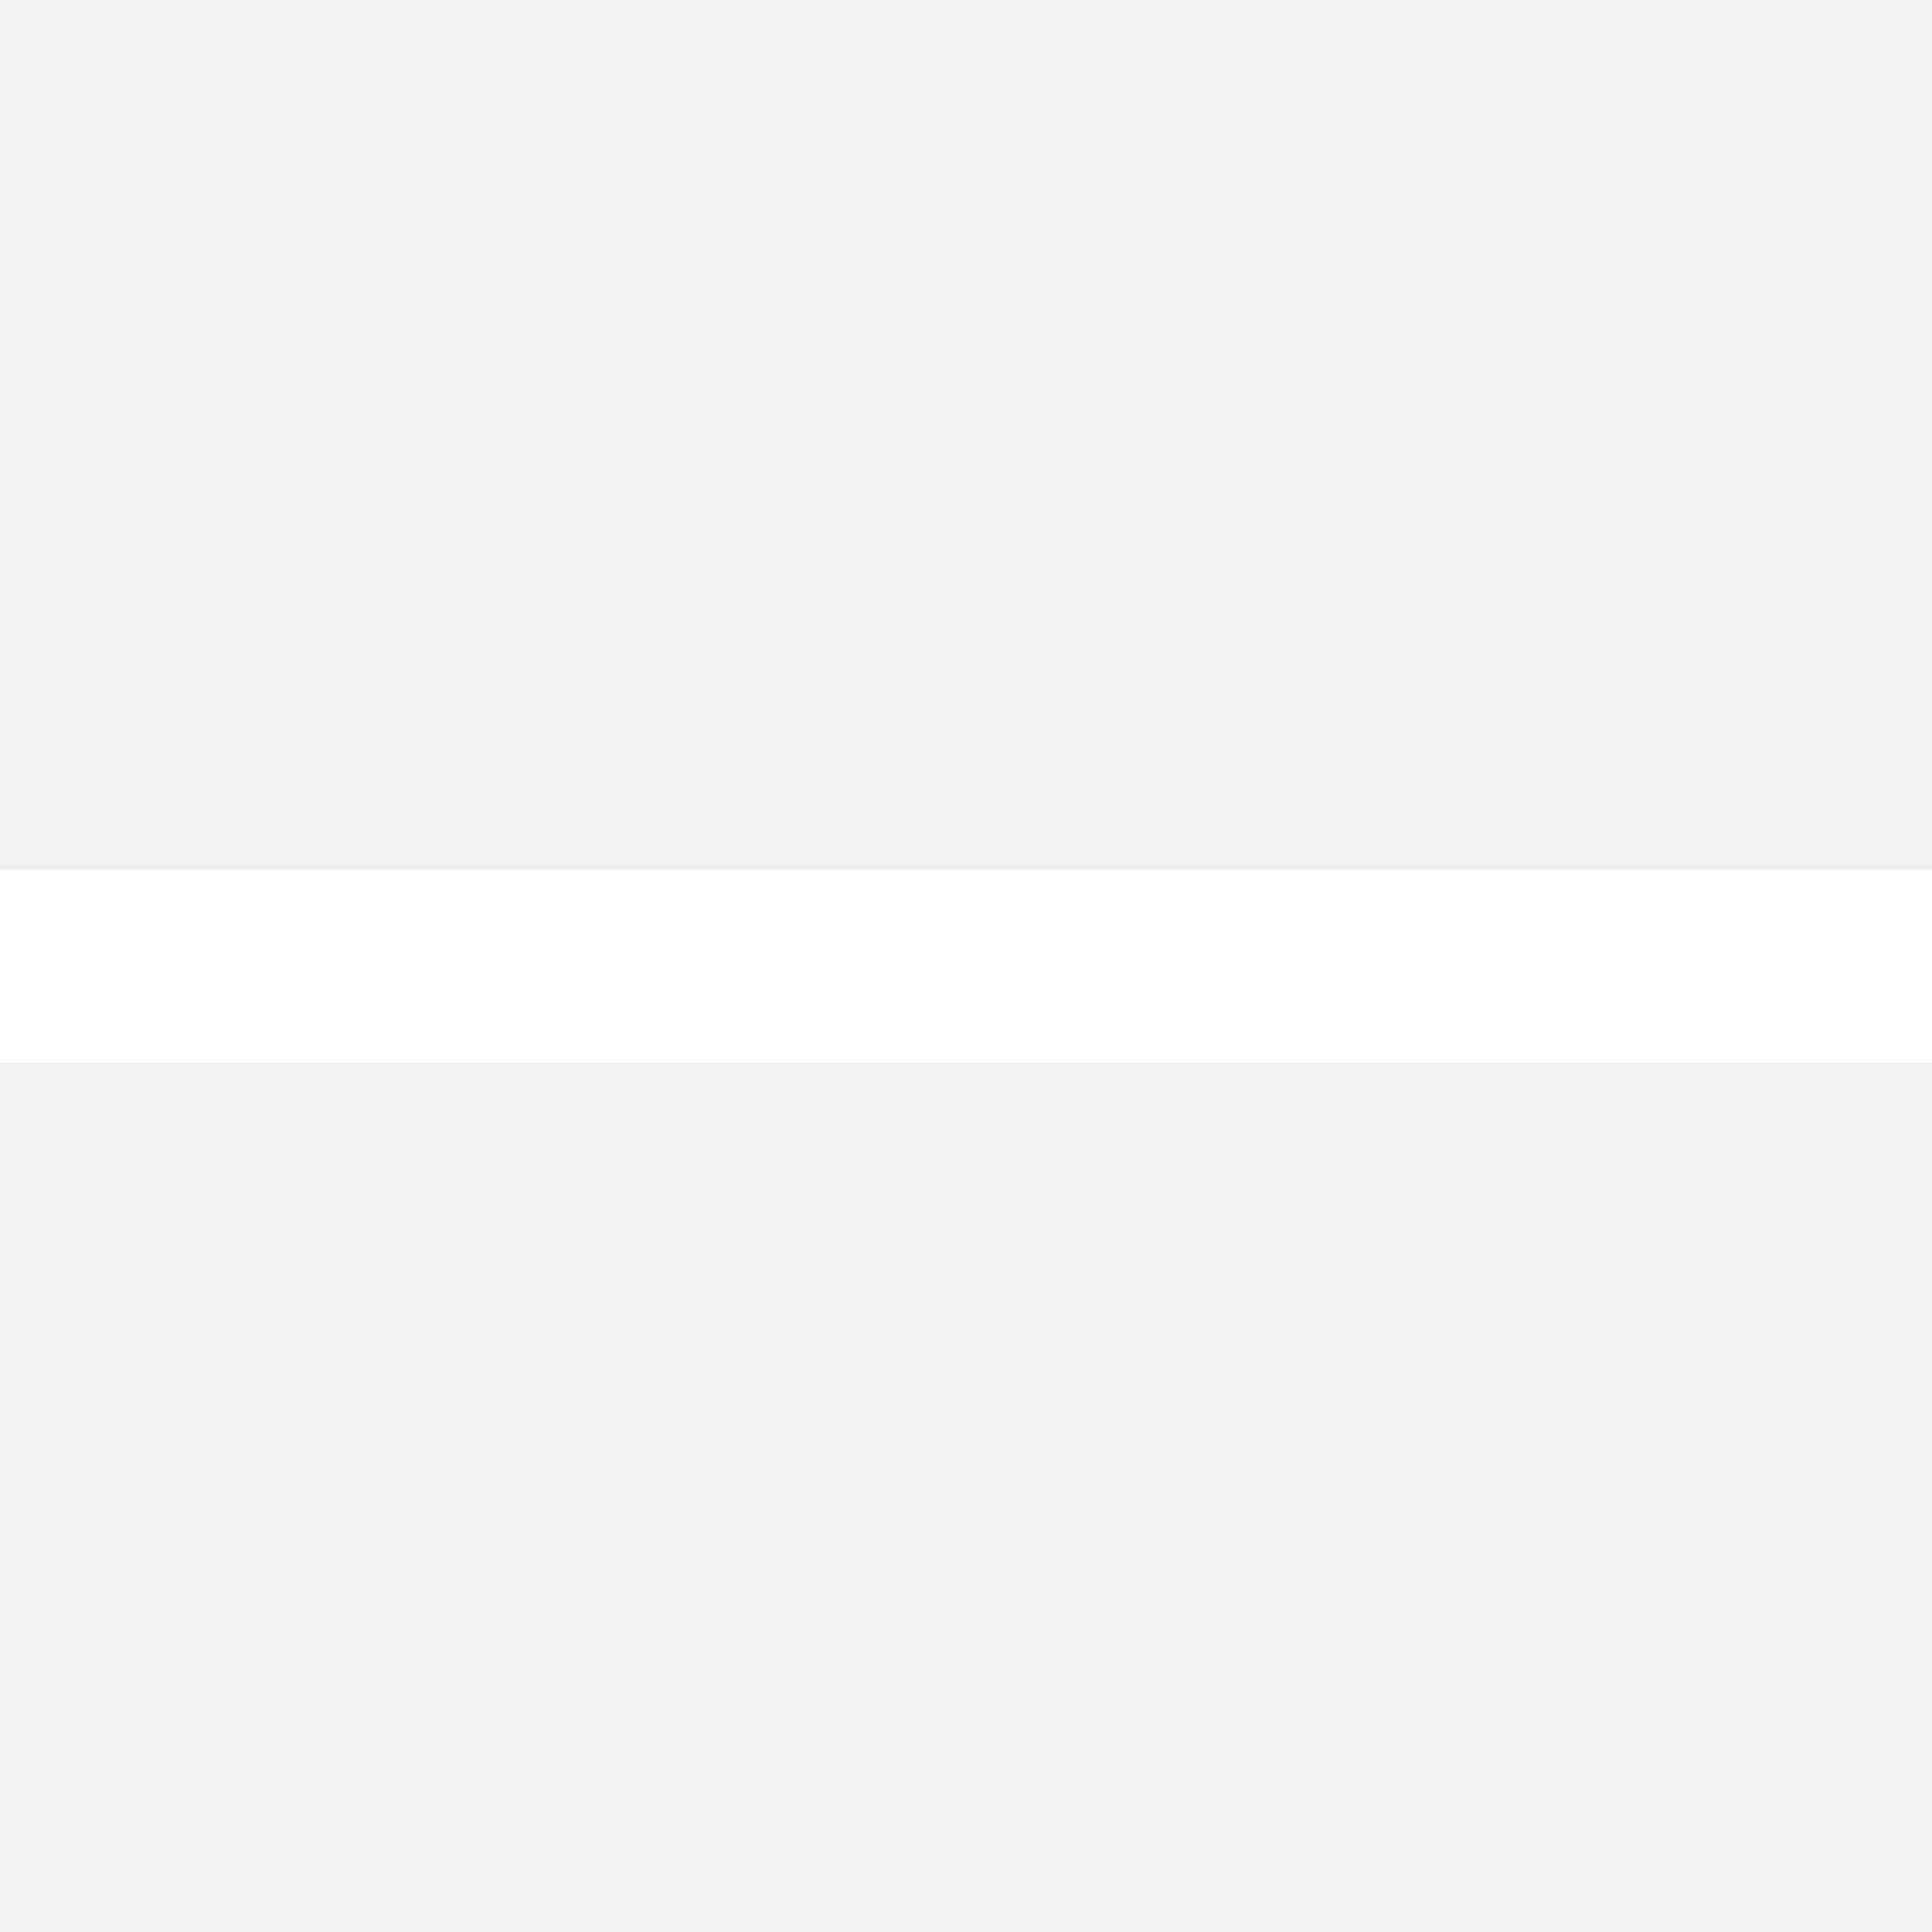
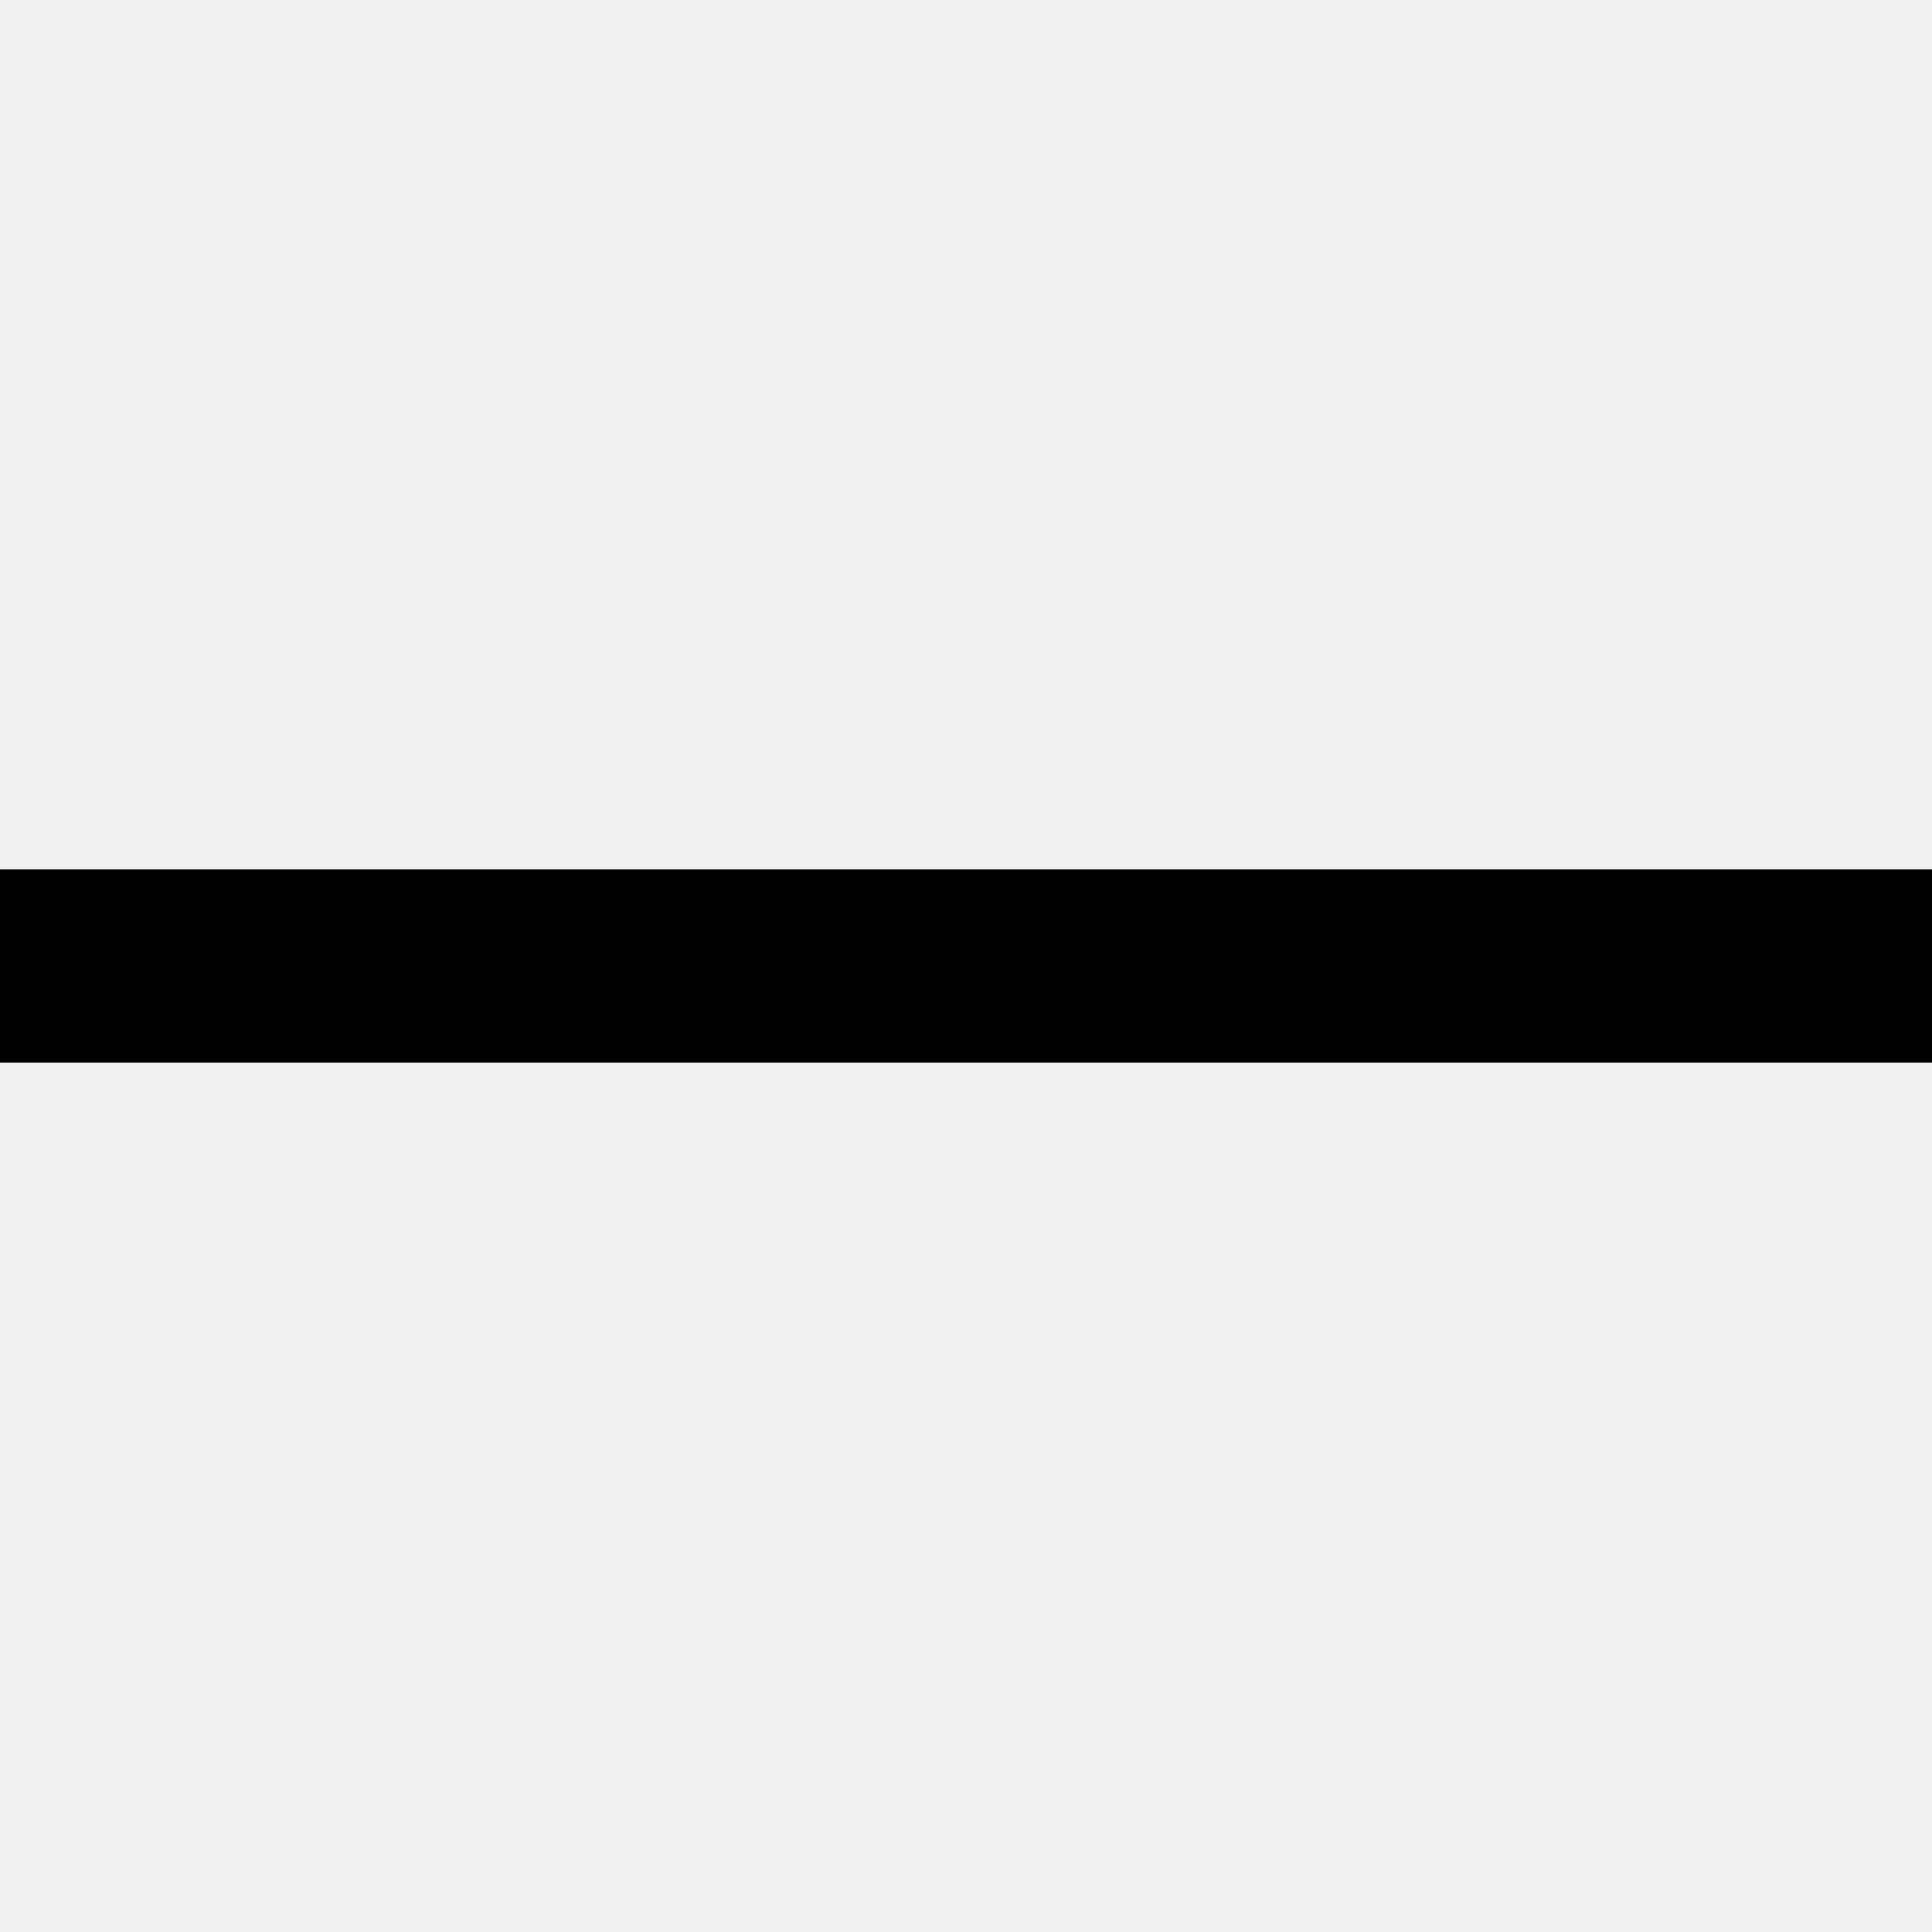
- <svg xmlns="http://www.w3.org/2000/svg" version="1.1" id="图层_1" x="0px" y="0px" viewBox="0 0 10 10" style="enable-background:new 0 0 10 10;" xml:space="preserve">
+ <svg xmlns="http://www.w3.org/2000/svg" version="1.1" id="mini" x="0px" y="0px" viewBox="0 0 10 10" style="enable-background:new 0 0 10 10;" xml:space="preserve">
  <style type="text/css">
		.st0 {
- 			fill: white;
+ 			fill: black;
		}
	</style>
  <rect y="4.5" class="st0" width="10" height="1" />
</svg>
